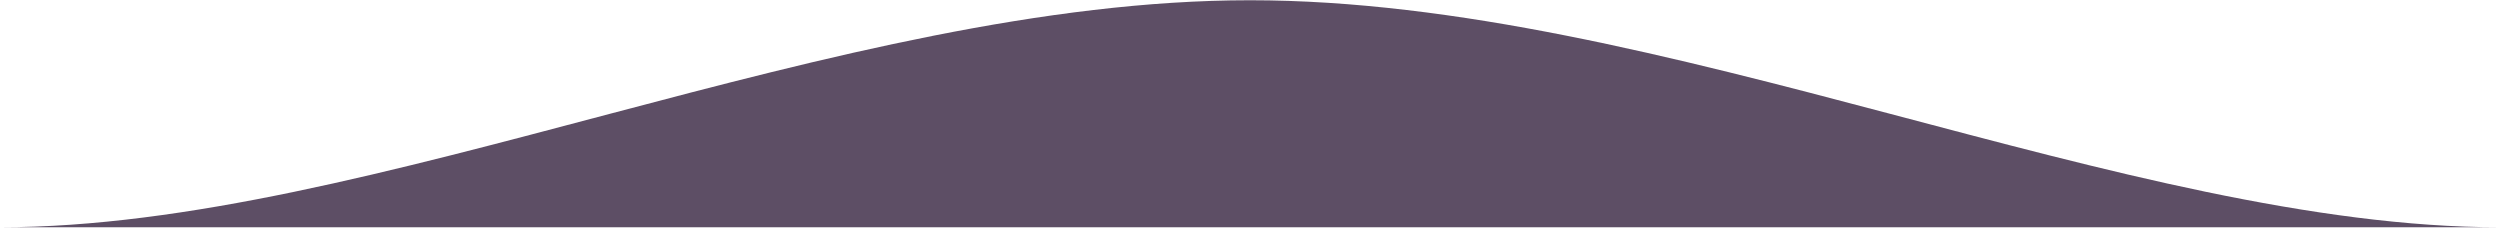
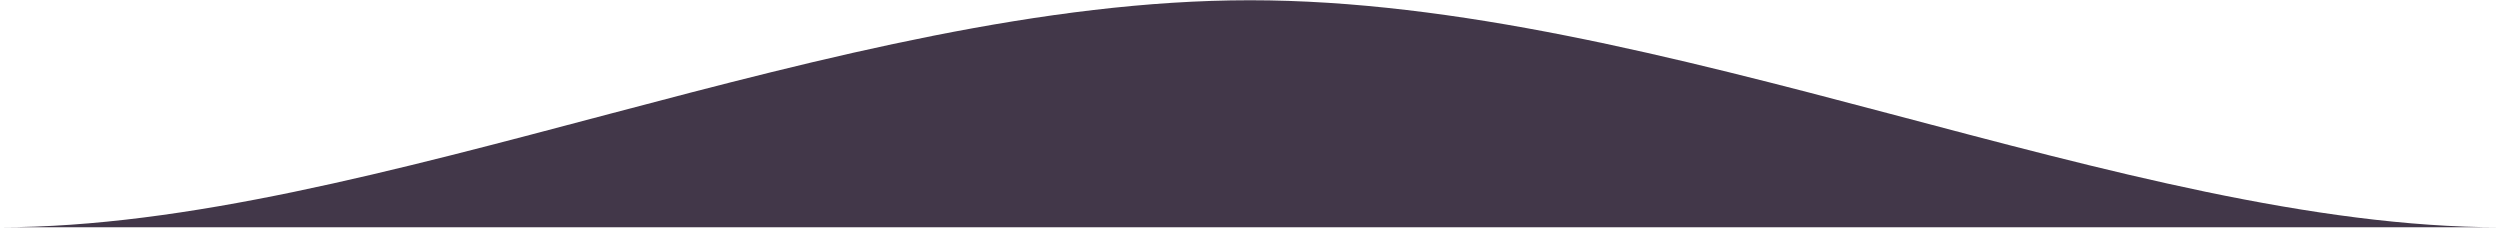
<svg xmlns="http://www.w3.org/2000/svg" version="1.1" id="Layer_1" x="0px" y="0px" width="220px" height="20px" viewBox="0 0 220 20" enable-background="new 0 0 220 20" xml:space="preserve">
-   <path fill="#5d4e65" d="M0,20C32.707,20,73.794,0.022,110,0.022C146.205,0.022,187.293,20,220,20H0z" />
+   <path fill="#423749" d="M0,20C32.707,20,73.794,0.022,110,0.022C146.205,0.022,187.293,20,220,20H0z" />
</svg>
